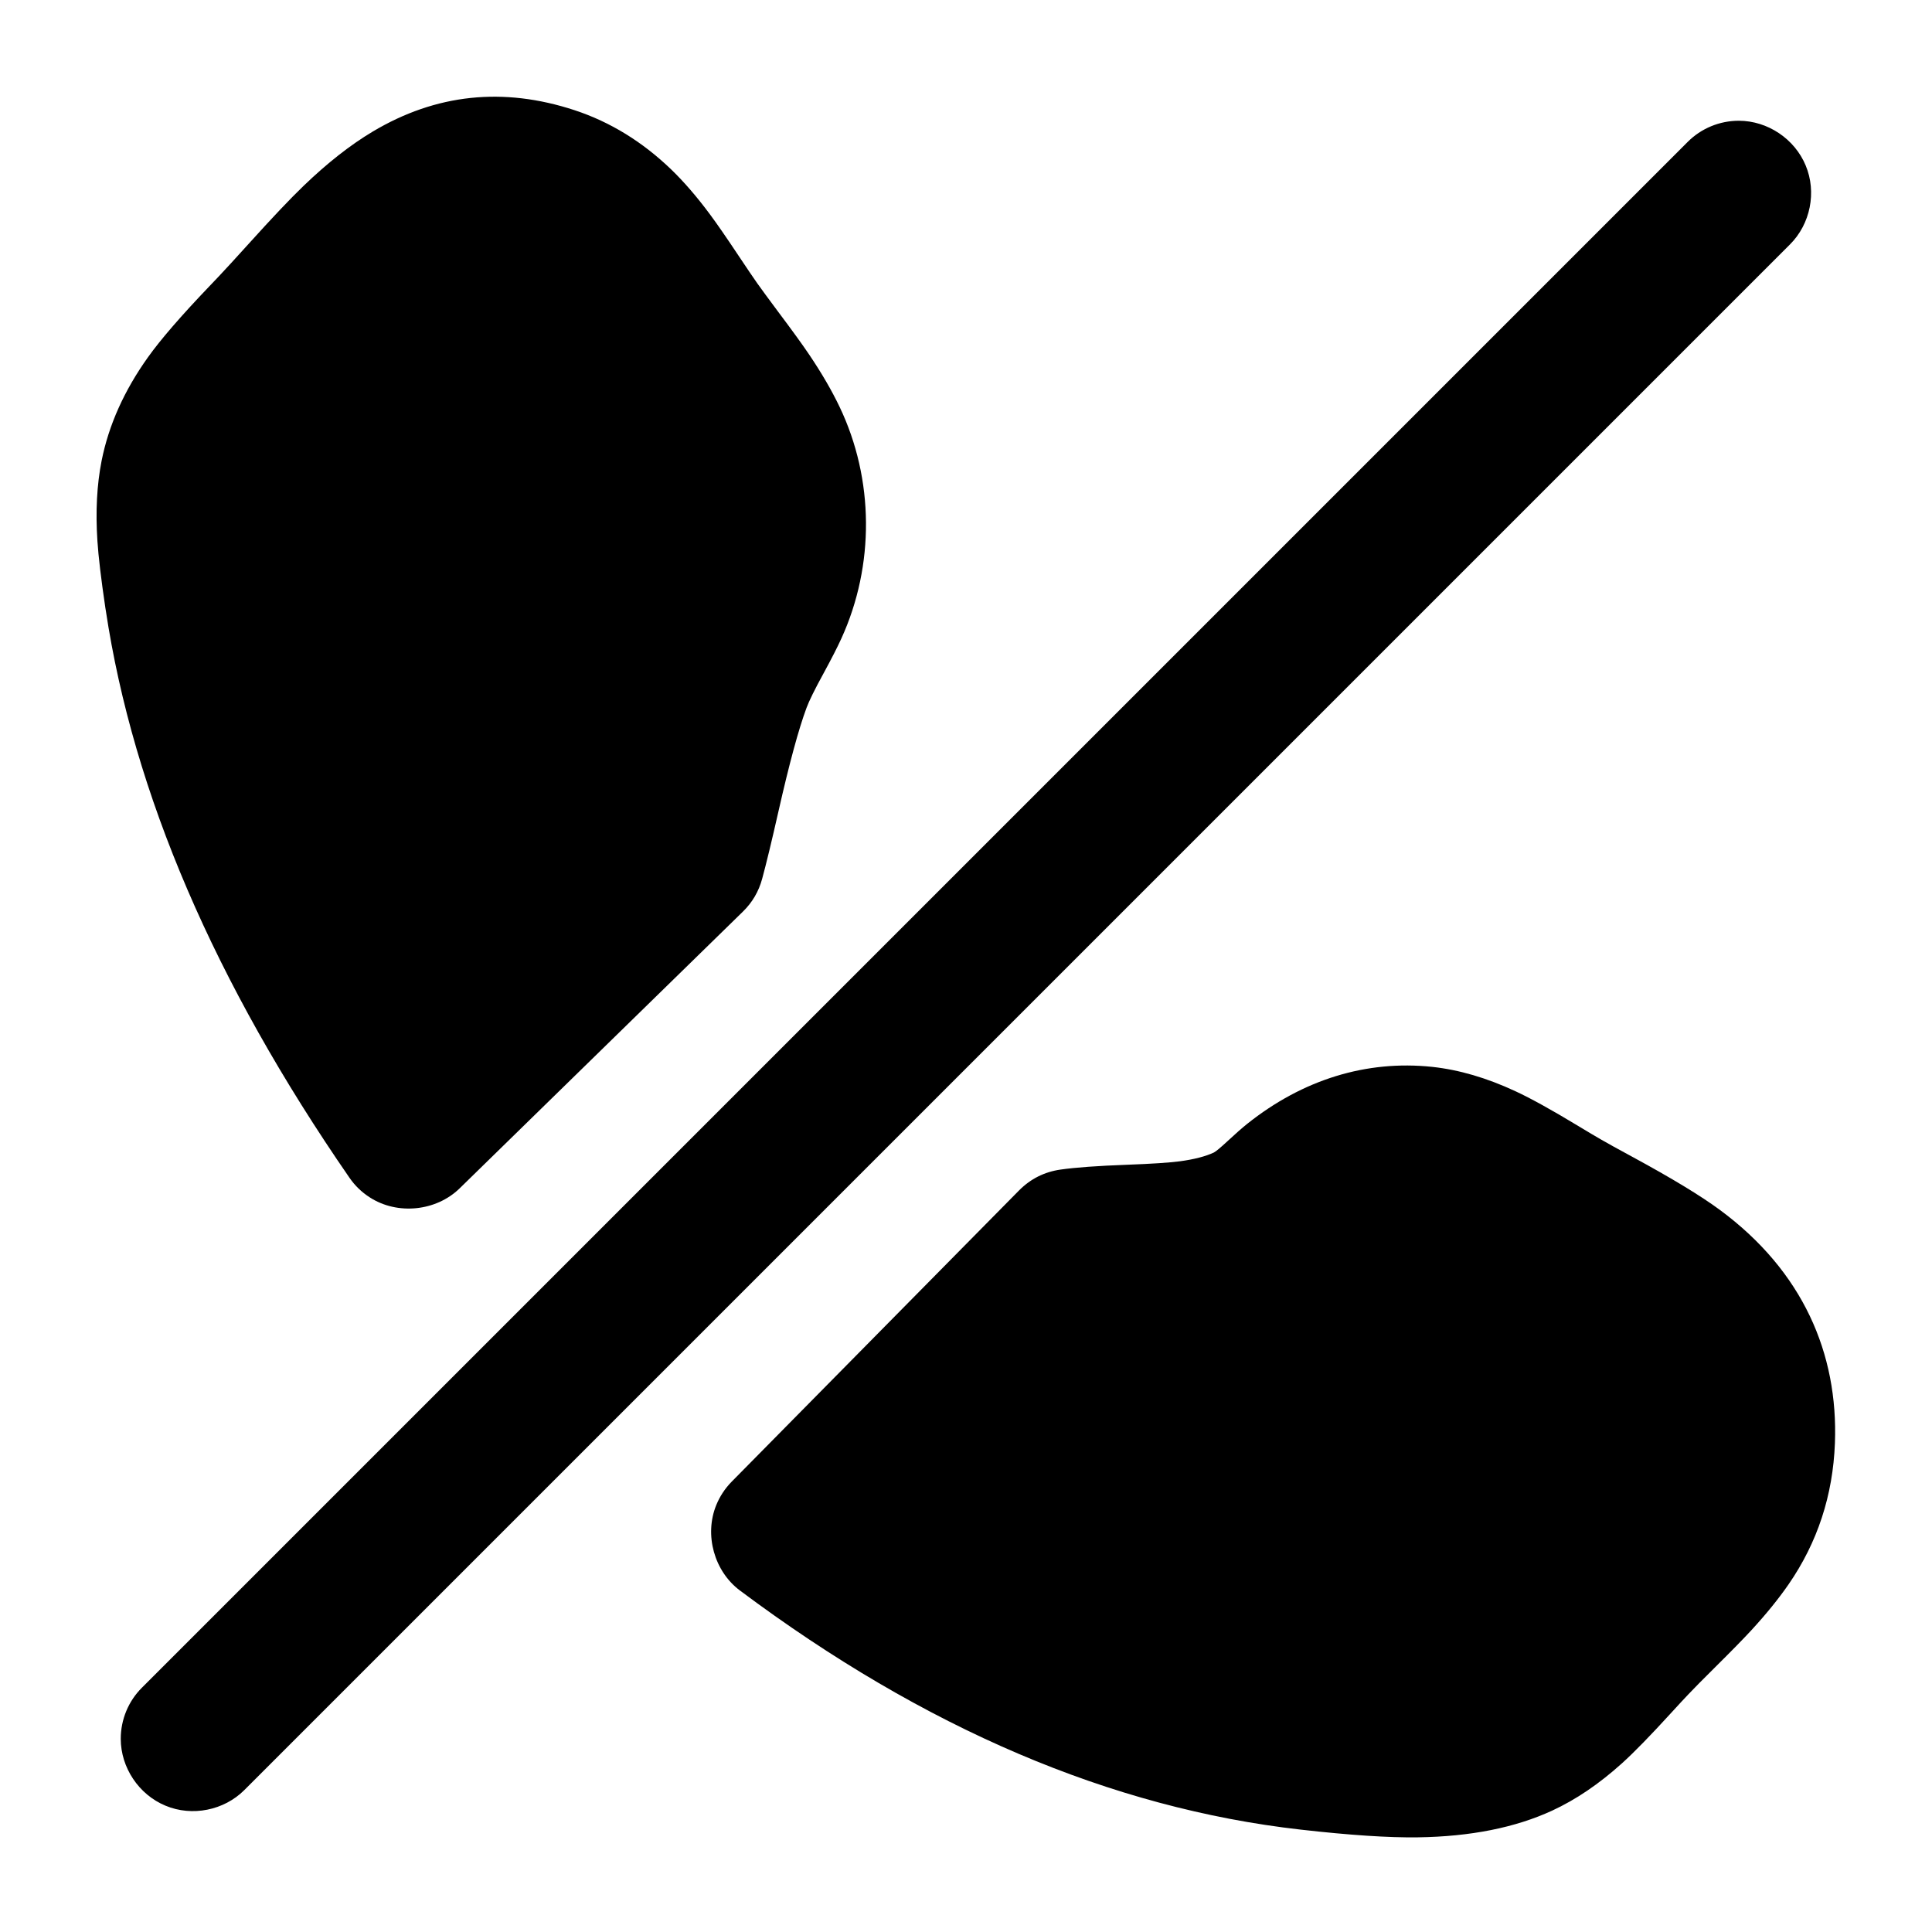
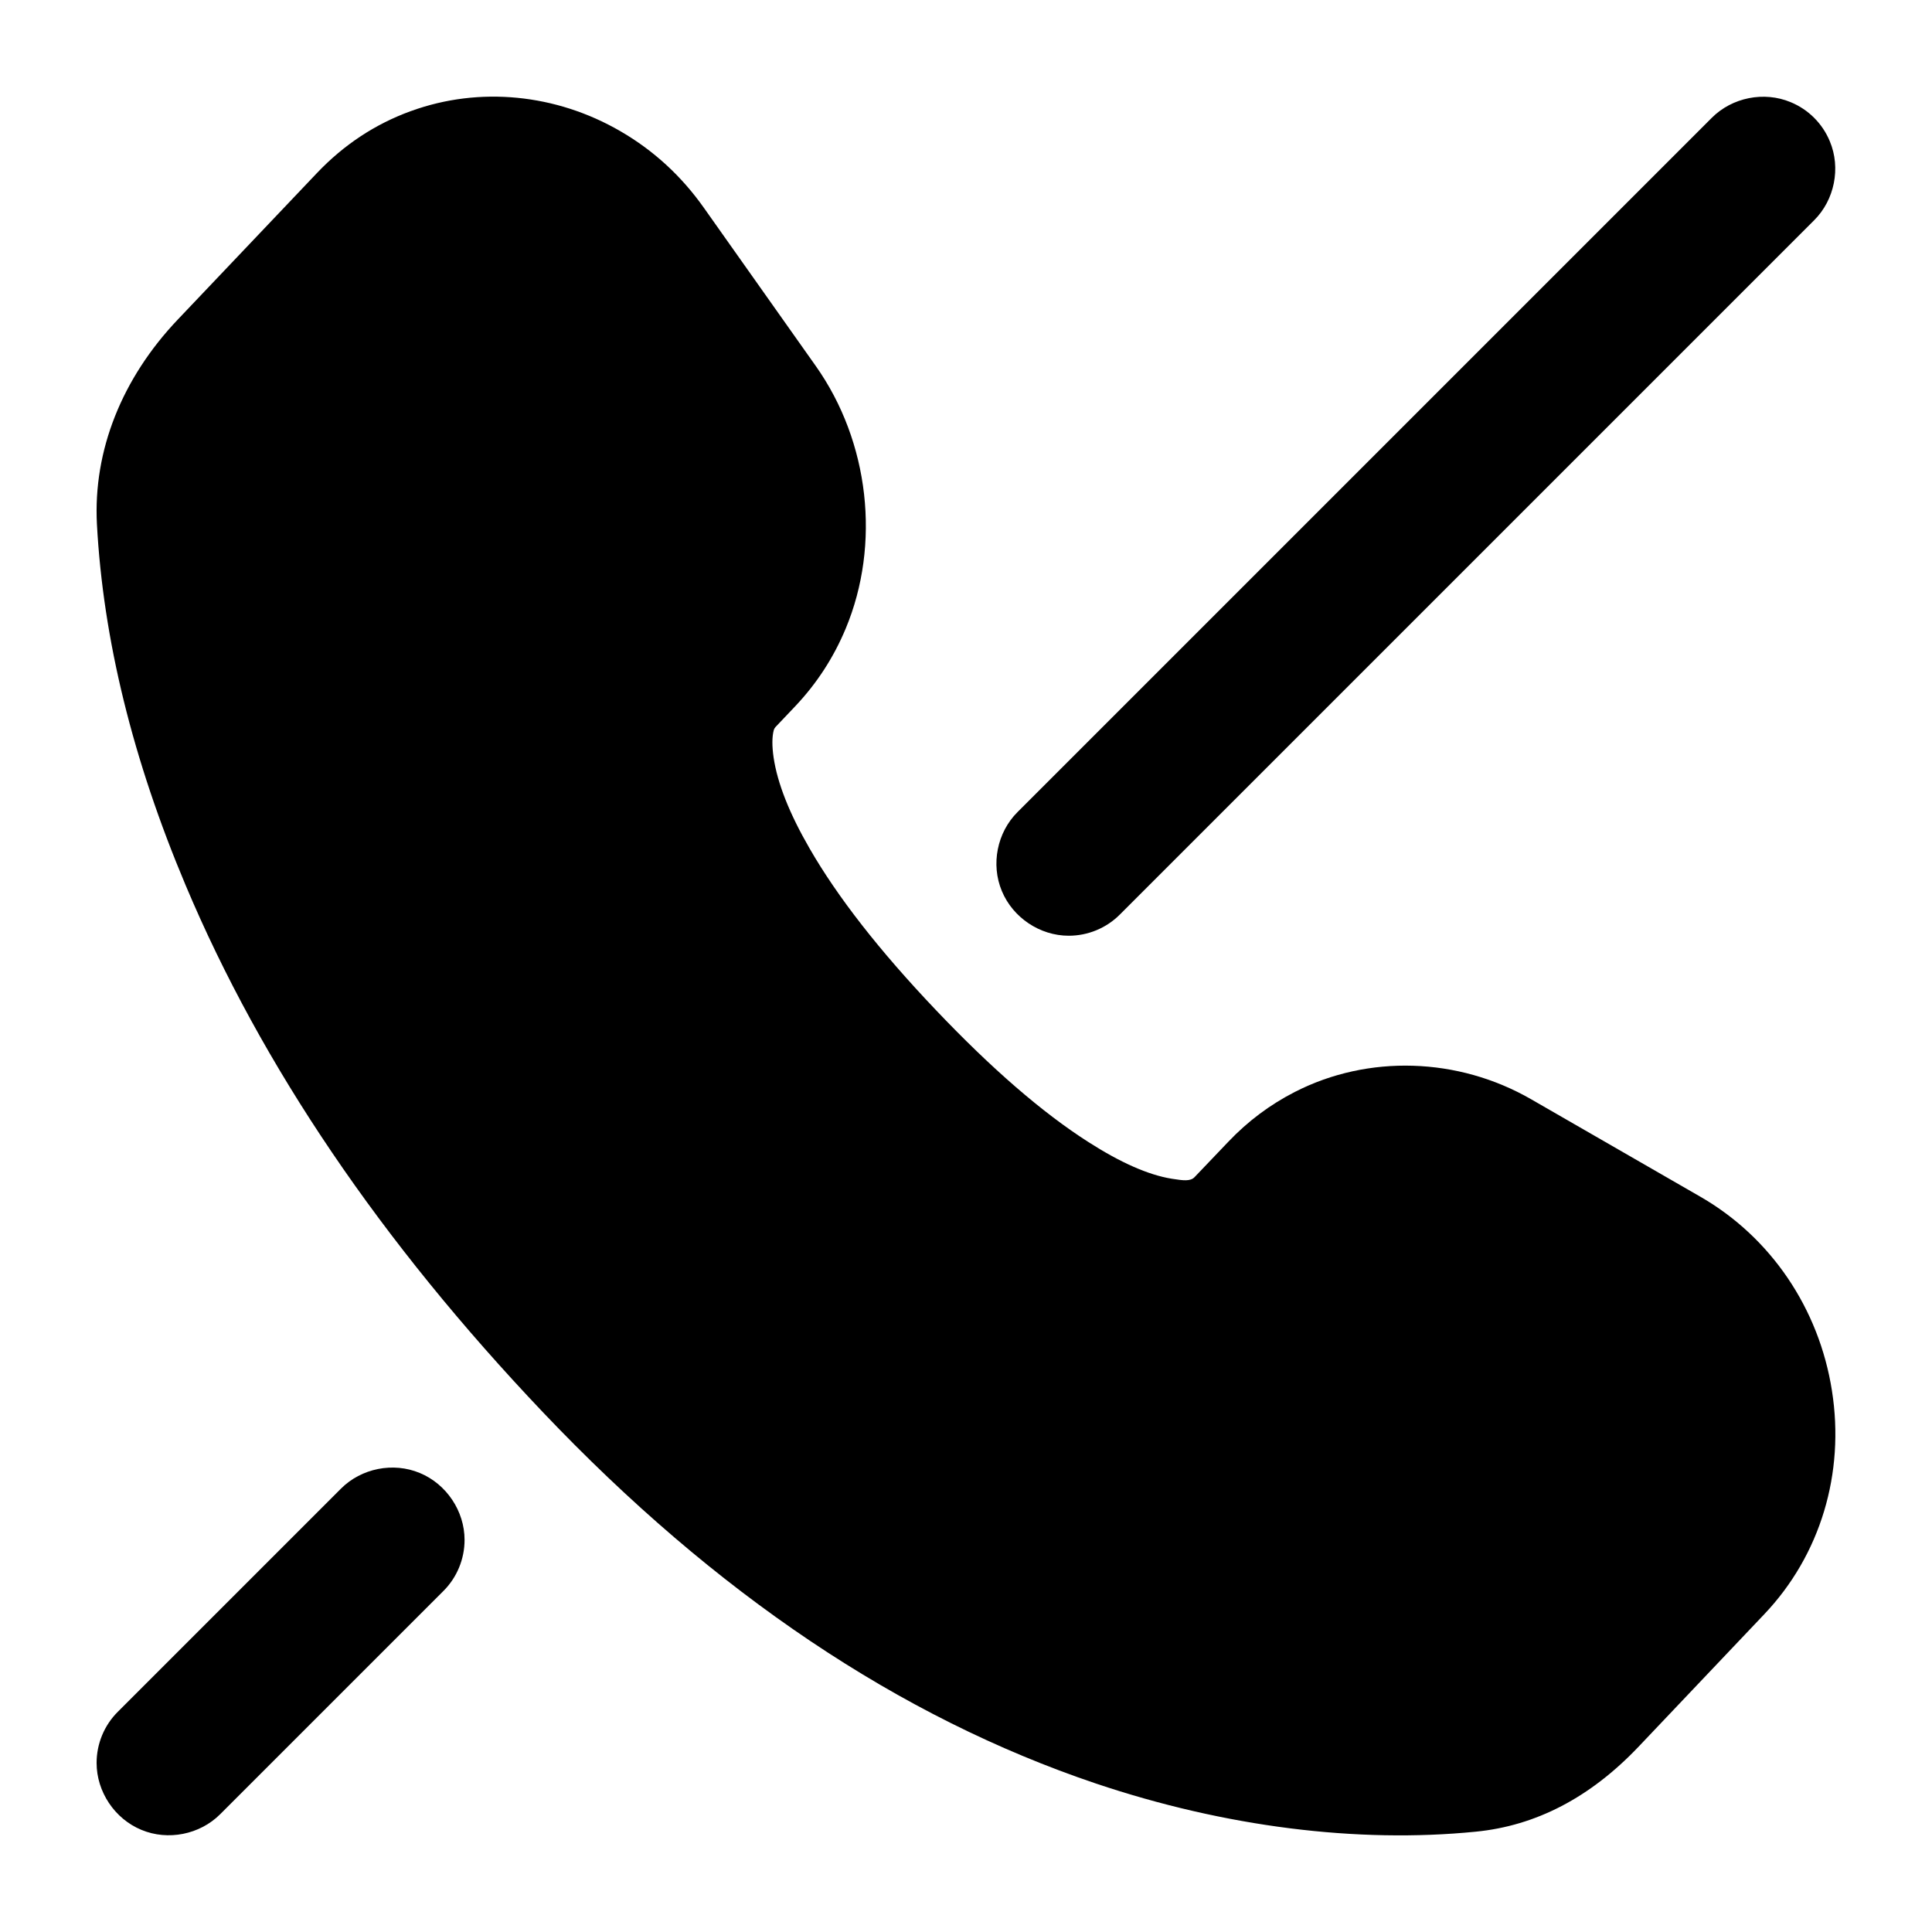
<svg viewBox="0 0 24 24" fill="none">
-   <path d="M9.192 19.758C8.872 19.519 8.747 19.068 8.897 18.698Q8.965 18.532 9.09 18.405L12.659 14.788Q12.873 14.572 13.174 14.529Q13.453 14.489 14.001 14.469Q14.457 14.452 14.657 14.426Q14.923 14.39 15.079 14.317Q15.117 14.298 15.254 14.171Q15.398 14.037 15.493 13.961C16.184 13.41 16.974 13.167 17.791 13.253Q18.292 13.307 18.826 13.556Q19.109 13.687 19.605 13.987Q19.795 14.102 19.886 14.154Q20.012 14.227 20.284 14.374Q21.012 14.769 21.365 15.03C22.395 15.791 22.836 16.813 22.794 17.927Q22.757 18.901 22.218 19.682Q22.032 19.951 21.759 20.248Q21.608 20.412 21.303 20.714Q21.078 20.937 20.976 21.045Q20.905 21.119 20.757 21.281Q20.374 21.701 20.148 21.905Q19.723 22.288 19.284 22.491Q18.594 22.81 17.614 22.824Q17.072 22.832 16.156 22.728Q12.628 22.328 9.192 19.758ZM9.468 10.916Q9.404 11.153 9.229 11.324L5.71 14.762C5.417 15.048 4.936 15.096 4.593 14.874Q4.442 14.777 4.341 14.63Q1.827 10.991 1.314 7.582L1.309 7.552Q1.229 7.012 1.21 6.719Q1.174 6.171 1.262 5.725Q1.394 5.06 1.838 4.438Q2.074 4.107 2.601 3.556Q2.68 3.473 2.72 3.431Q2.84 3.304 3.086 3.032Q3.527 2.543 3.77 2.31Q4.212 1.884 4.631 1.634Q5.809 0.932 7.138 1.369Q7.803 1.588 8.344 2.111Q8.579 2.339 8.818 2.661Q8.949 2.837 9.179 3.183Q9.331 3.411 9.404 3.515Q9.485 3.629 9.663 3.868Q9.926 4.218 10.054 4.408Q10.285 4.751 10.43 5.055C10.859 5.953 10.867 7.022 10.452 7.931Q10.379 8.092 10.228 8.369Q10.067 8.663 10.019 8.793Q9.872 9.188 9.671 10.076Q9.545 10.633 9.468 10.916ZM22.236 3.036L3.036 22.236C2.783 22.49 2.386 22.569 2.056 22.431C1.725 22.294 1.5 21.958 1.5 21.6C1.5 21.361 1.595 21.132 1.764 20.964L20.964 1.764C21.132 1.595 21.361 1.5 21.6 1.5C21.958 1.5 22.294 1.725 22.431 2.056C22.569 2.386 22.49 2.783 22.236 3.036Z" fill="currentColor" />
+   <path d="M5.101 1.381Q5.106 1.38 5.11 1.378C5.955 1.072 6.906 1.165 7.707 1.63Q8.325 1.988 8.745 2.583L10.132 4.544C10.801 5.488 10.943 6.762 10.505 7.81Q10.279 8.351 9.877 8.775L9.634 9.031Q9.618 9.048 9.612 9.07Q9.579 9.195 9.61 9.41Q9.681 9.889 10.056 10.538Q10.577 11.444 11.622 12.543Q12.663 13.639 13.519 14.186Q14.12 14.571 14.552 14.642C14.559 14.643 14.565 14.644 14.572 14.645C14.694 14.664 14.788 14.678 14.84 14.622L15.258 14.184Q15.623 13.8 16.088 13.563C16.996 13.099 18.112 13.133 19.018 13.654L21.119 14.864C21.999 15.369 22.597 16.256 22.757 17.275C22.919 18.301 22.615 19.318 21.915 20.054L20.353 21.7Q19.455 22.644 18.331 22.754C16.863 22.9 15.217 22.695 13.612 22.155Q9.955 20.922 6.744 17.543Q3.725 14.365 2.306 10.997Q1.32 8.657 1.204 6.512C1.156 5.597 1.515 4.699 2.209 3.969L3.935 2.152Q4.437 1.623 5.101 1.381ZM22.536 2.736L13.912 11.36C13.744 11.529 13.515 11.624 13.276 11.624C12.918 11.624 12.582 11.399 12.445 11.068C12.307 10.738 12.386 10.341 12.64 10.088L21.264 1.464C21.517 1.21 21.914 1.131 22.244 1.269C22.465 1.36 22.64 1.535 22.731 1.756C22.869 2.086 22.79 2.483 22.536 2.736ZM1.464 21.264L4.235 18.493C4.488 18.239 4.885 18.16 5.215 18.298C5.546 18.435 5.771 18.771 5.771 19.129C5.771 19.368 5.676 19.597 5.507 19.765L2.736 22.536C2.483 22.79 2.086 22.869 1.756 22.731C1.425 22.594 1.2 22.258 1.2 21.9C1.2 21.661 1.295 21.432 1.464 21.264Z" fill="currentColor" />
</svg>
